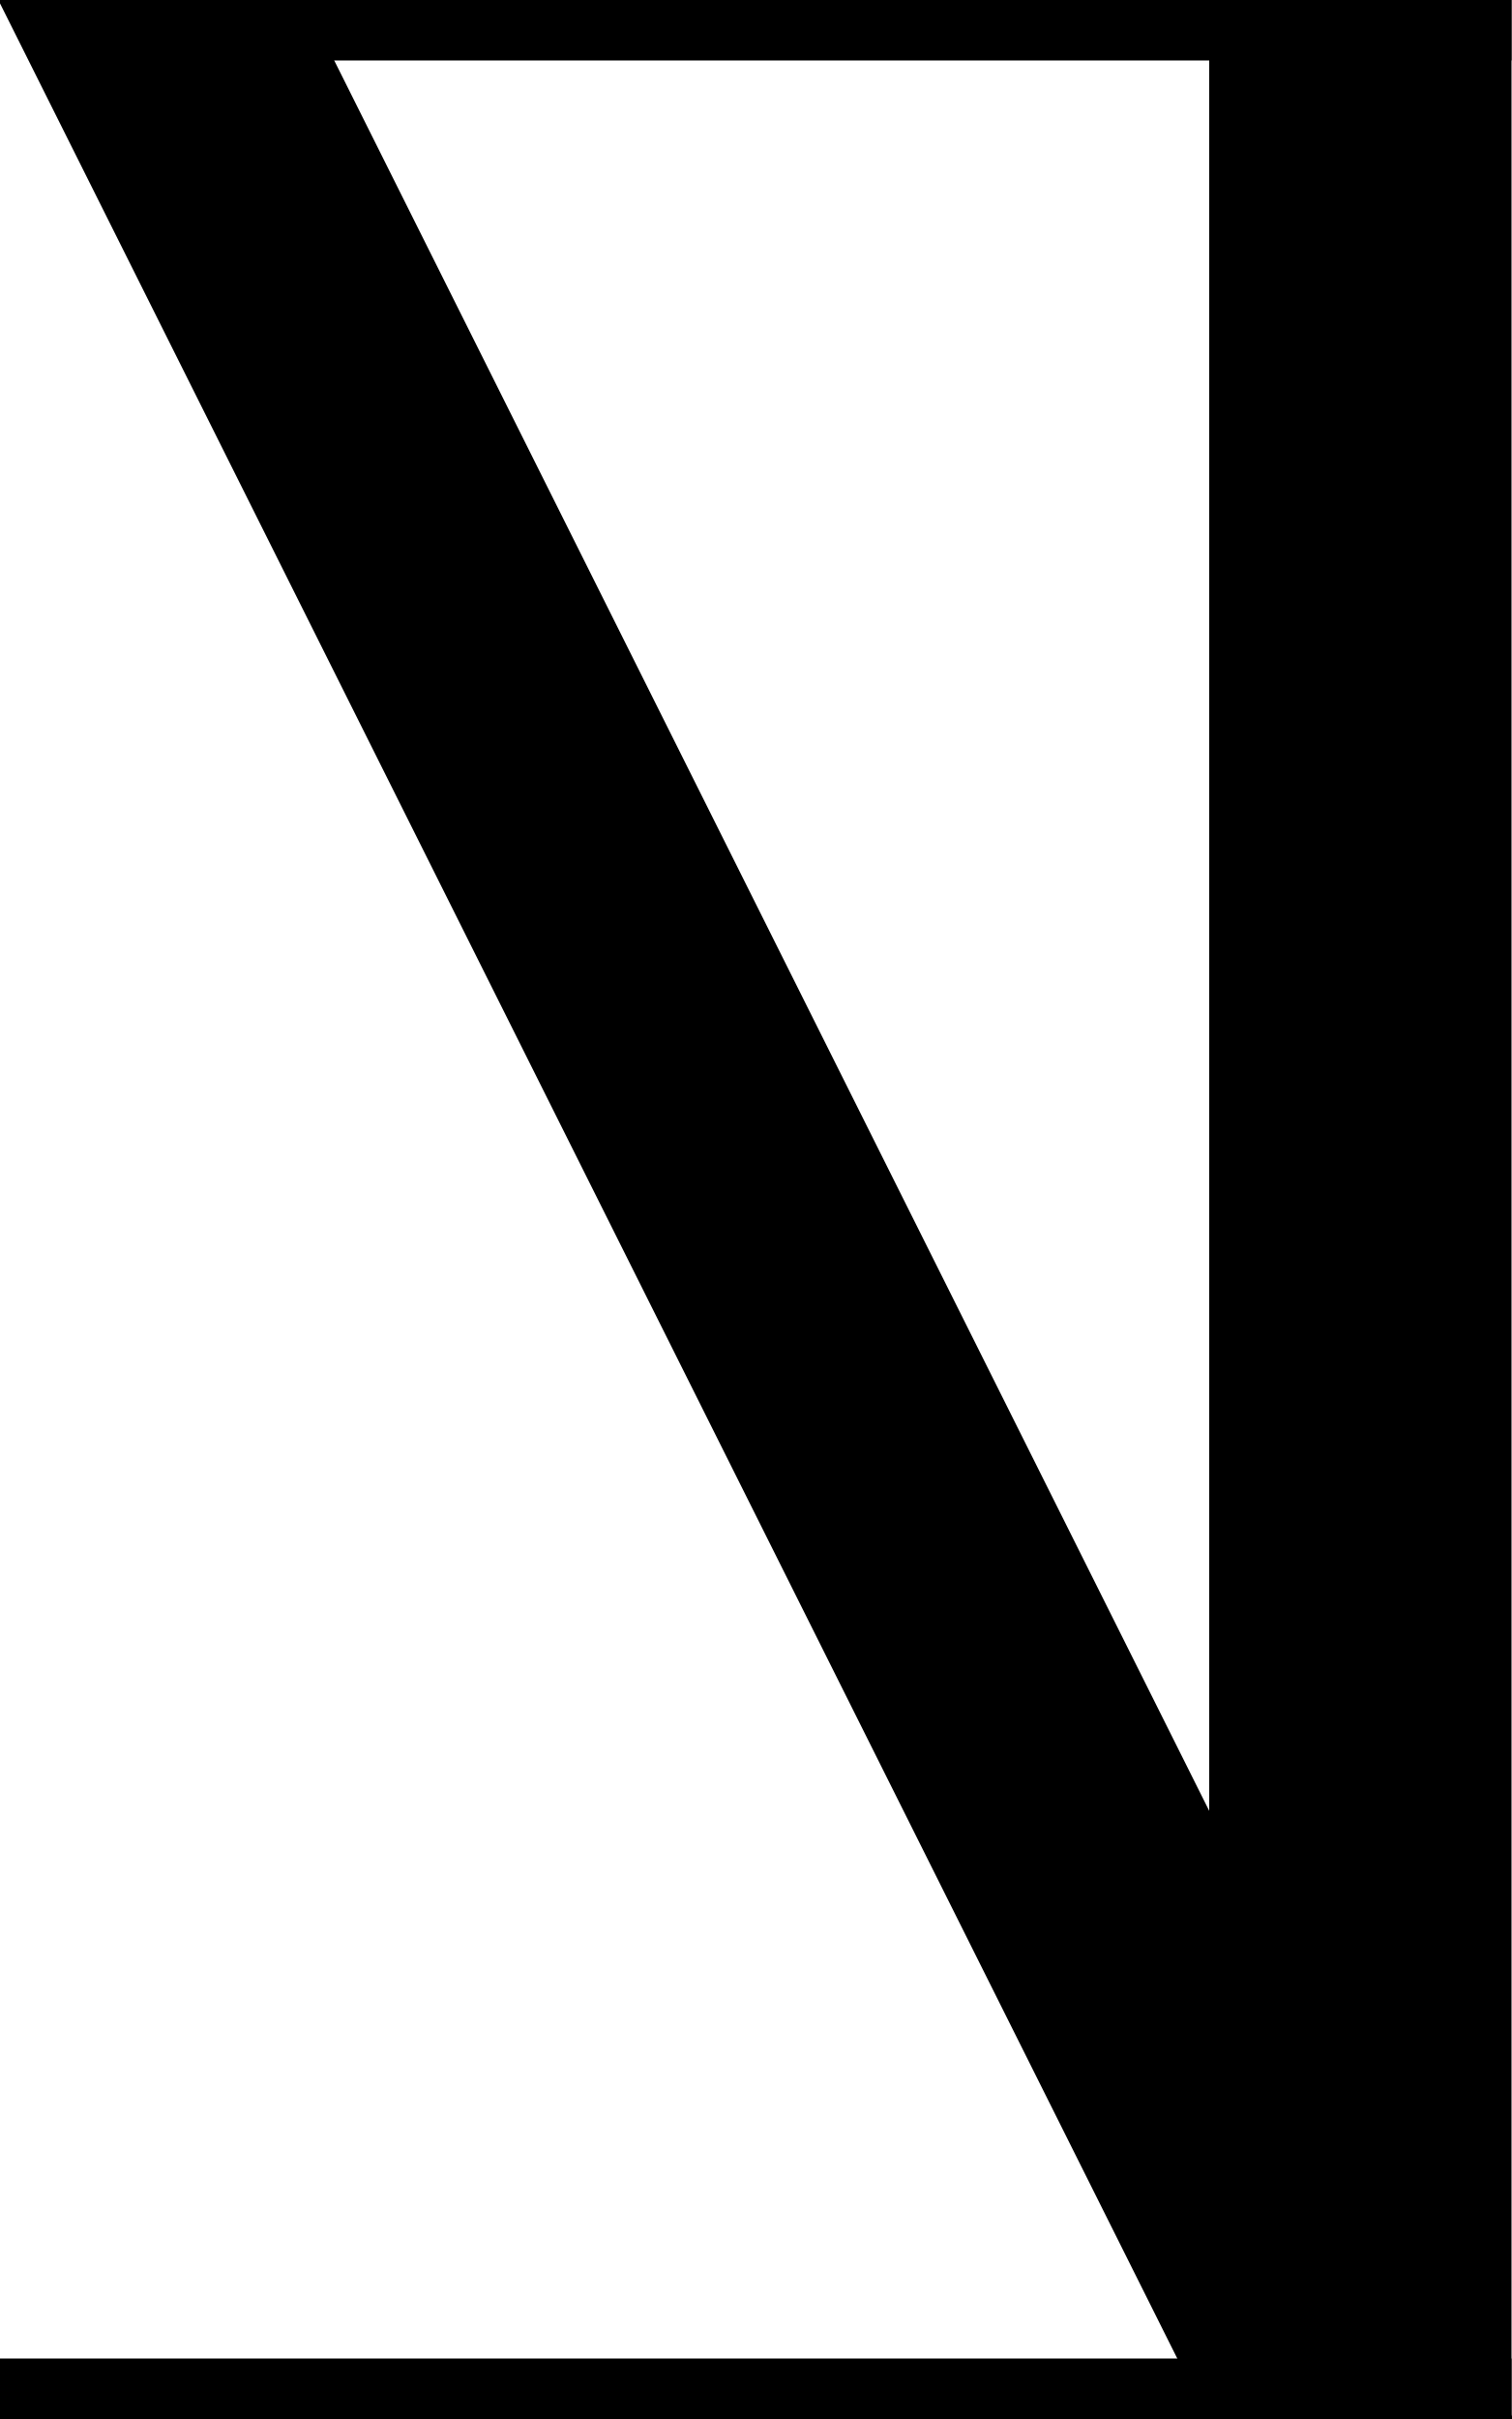
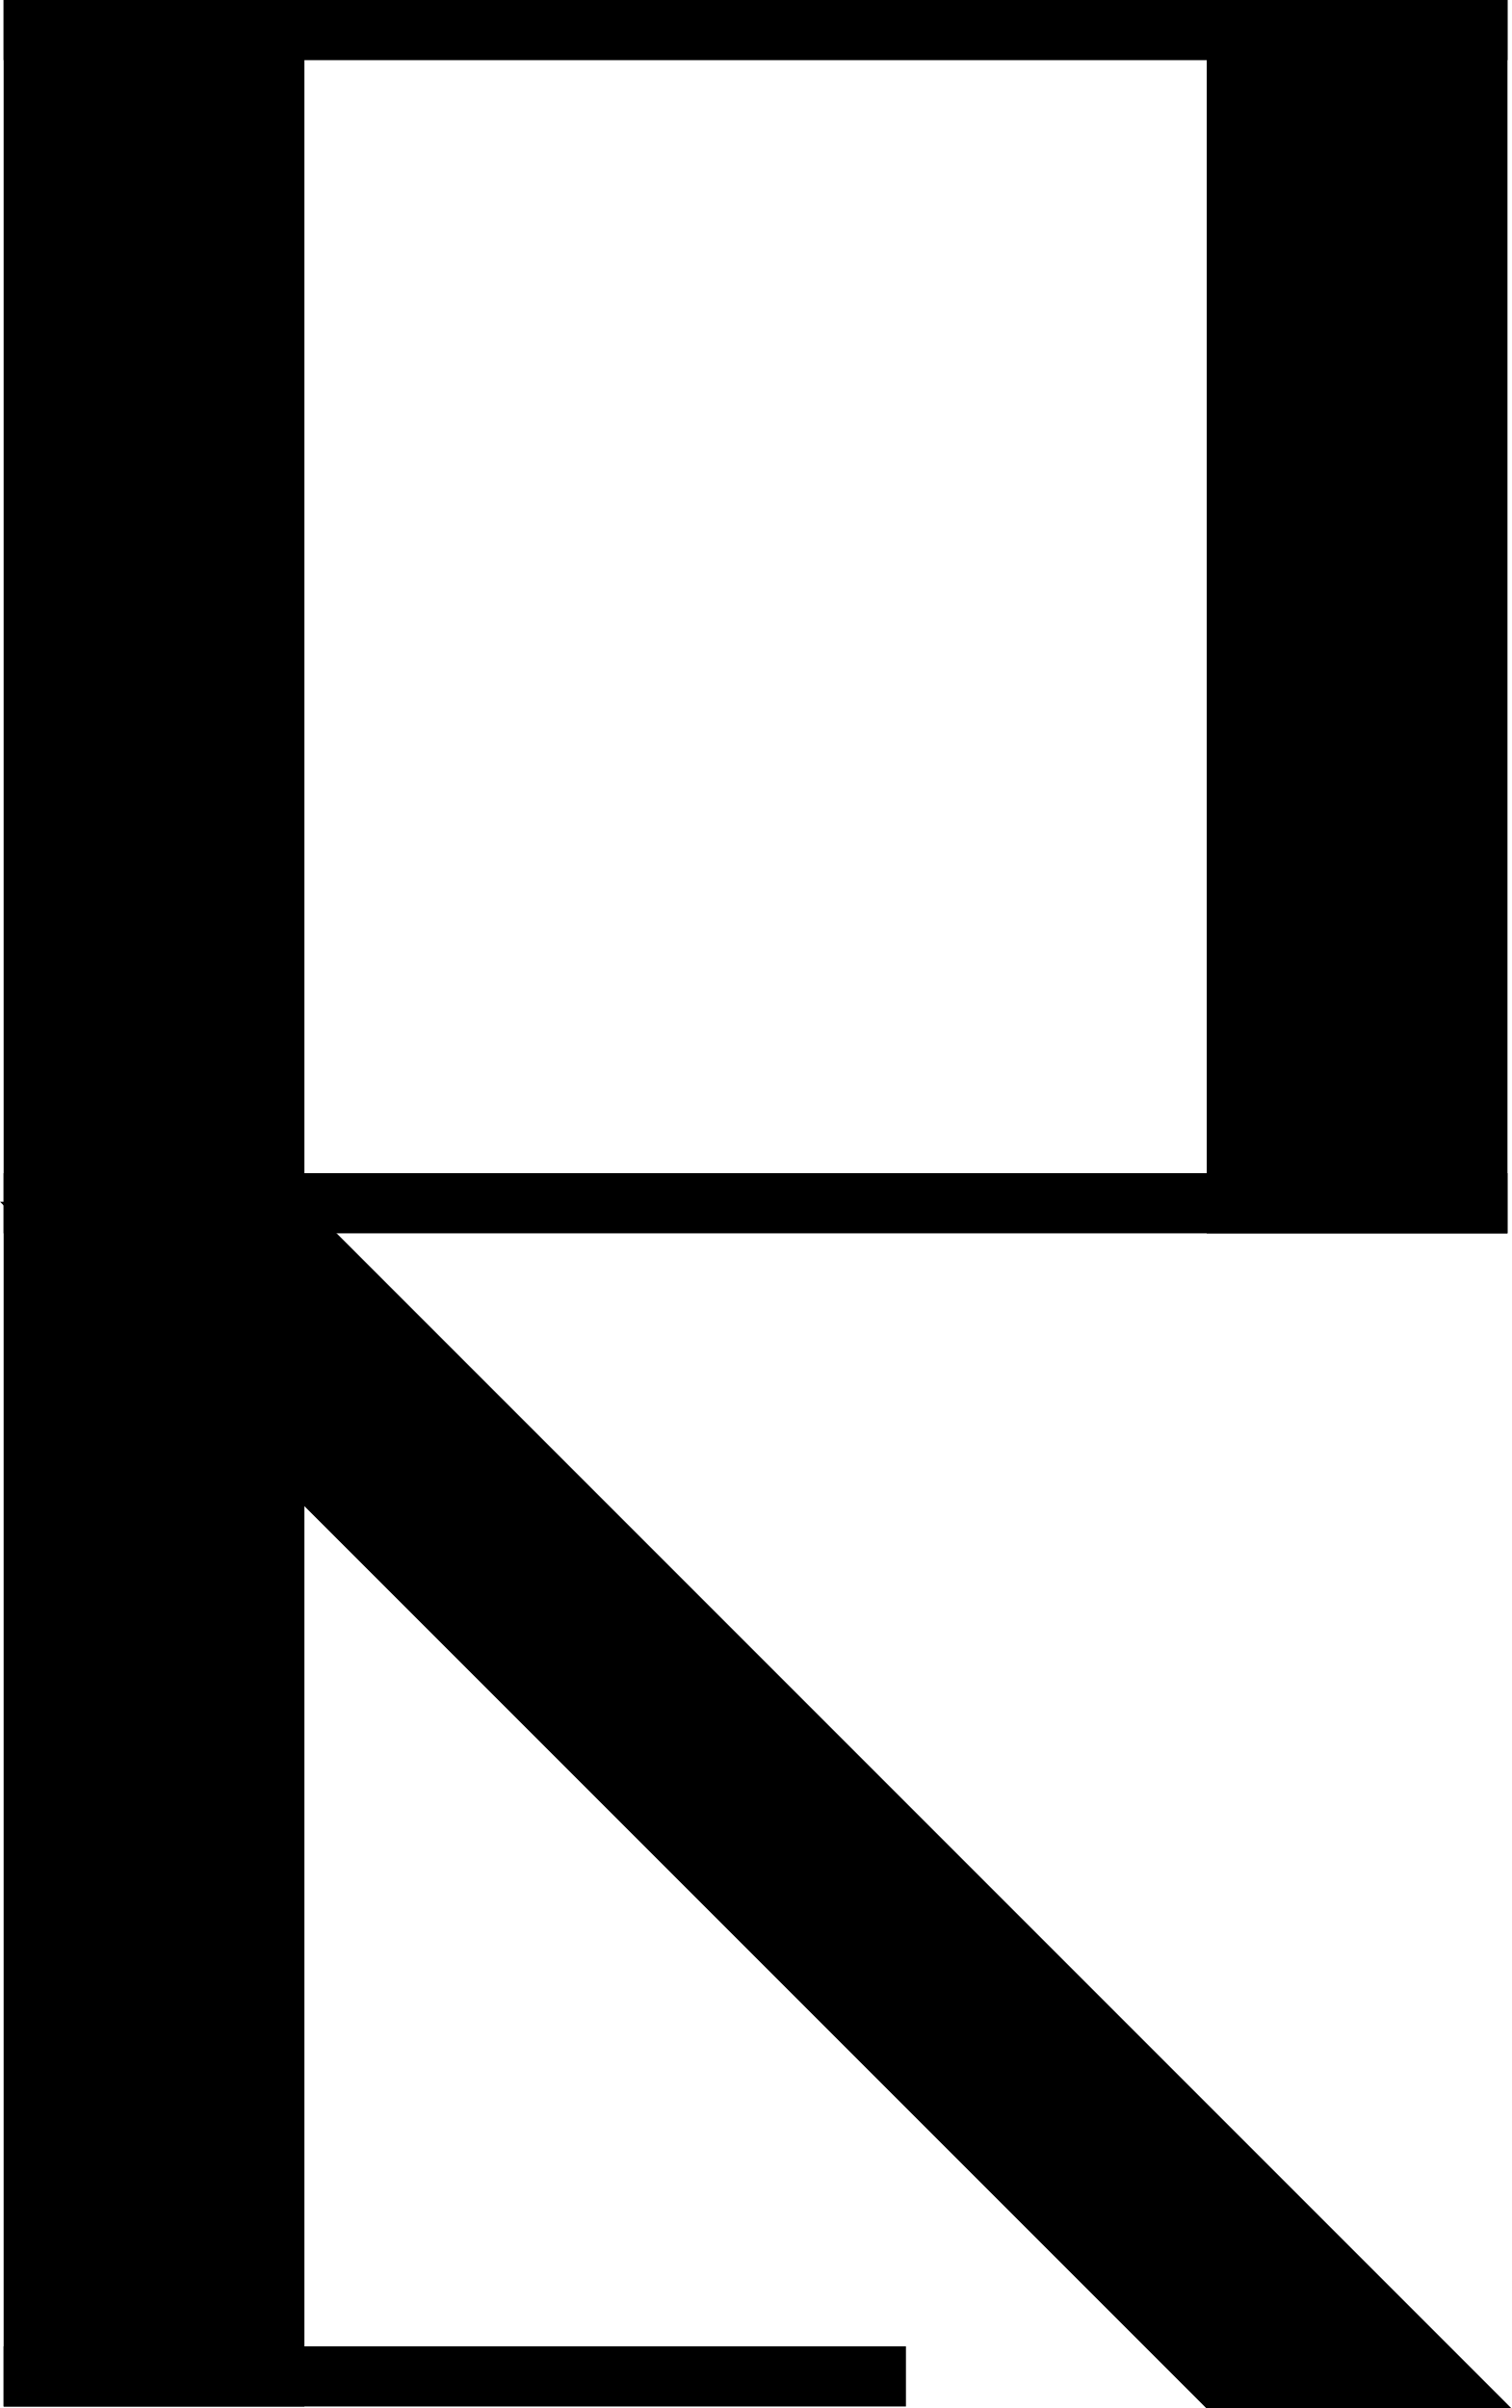
- <svg xmlns="http://www.w3.org/2000/svg" version="1.1" id="图层_1" x="0px" y="0px" viewBox="0 0 500 800" style="enable-background:new 0 0 500 800;" xml:space="preserve">
+ <svg xmlns="http://www.w3.org/2000/svg" id="_图层_1" data-name="图层 1" viewBox="0 0 502.41 800.5">
+   <defs>
+     <style>
+       .cls-1 {
+         stroke: #000;
+         stroke-miterlimit: 10;
+       }
+     </style>
+   </defs>
  <g>
-     <rect x="400.5" y="0.5" width="99" height="799" />
-     <path d="M499,1v798h-98V1H499 M500,0H400v800h100V0L500,0z" />
+     <rect x="1.71" y=".5" width="99" height="799" />
+     <path d="M100.21,1v798H2.21V1h98M101.21,0H1.21v800h100V0h0Z" />
  </g>
  <g>
-     <rect x="10.5" y="0.5" width="489" height="19" />
-     <path d="M499,1v18H11V1H499 M500,0H10v20h490V0L500,0z" />
+     <rect x="401.71" y=".5" width="99" height="409" />
+     <path d="M500.21,1v408h-98V1h98M501.21,0h-100v410h100V0h0Z" />
  </g>
  <g>
-     <rect x="0.5" y="780.5" width="499" height="19" />
-     <path d="M499,781v18H1v-18H499 M500,780H0v20h500V780L500,780z" />
+     <rect x="1.71" y=".5" width="499" height="19" />
+     <path d="M500.21,1v18H2.21V1h498M501.21,0H1.21v20h500V0h0Z" />
  </g>
-   <polygon style="stroke:#000000;stroke-miterlimit:10;" points="0,0 400,800 500,800 100,0 " />
+   <g>
+     <rect x="1.71" y="780.5" width="299" height="19" />
+     <path d="M300.21,781v18H2.21v-18h298M301.21,780H1.21v20h300v-20h0Z" />
+   </g>
+   <g>
+     <rect x="1.71" y="390.5" width="499" height="19" />
+     <path d="M500.21,391v18H2.21v-18h498M501.21,390H1.21v20h500v-20h0Z" />
+   </g>
+   <polygon class="cls-1" points="1.21 400 101.21 400 501.21 800 401.21 800 1.21 400" />
</svg>
